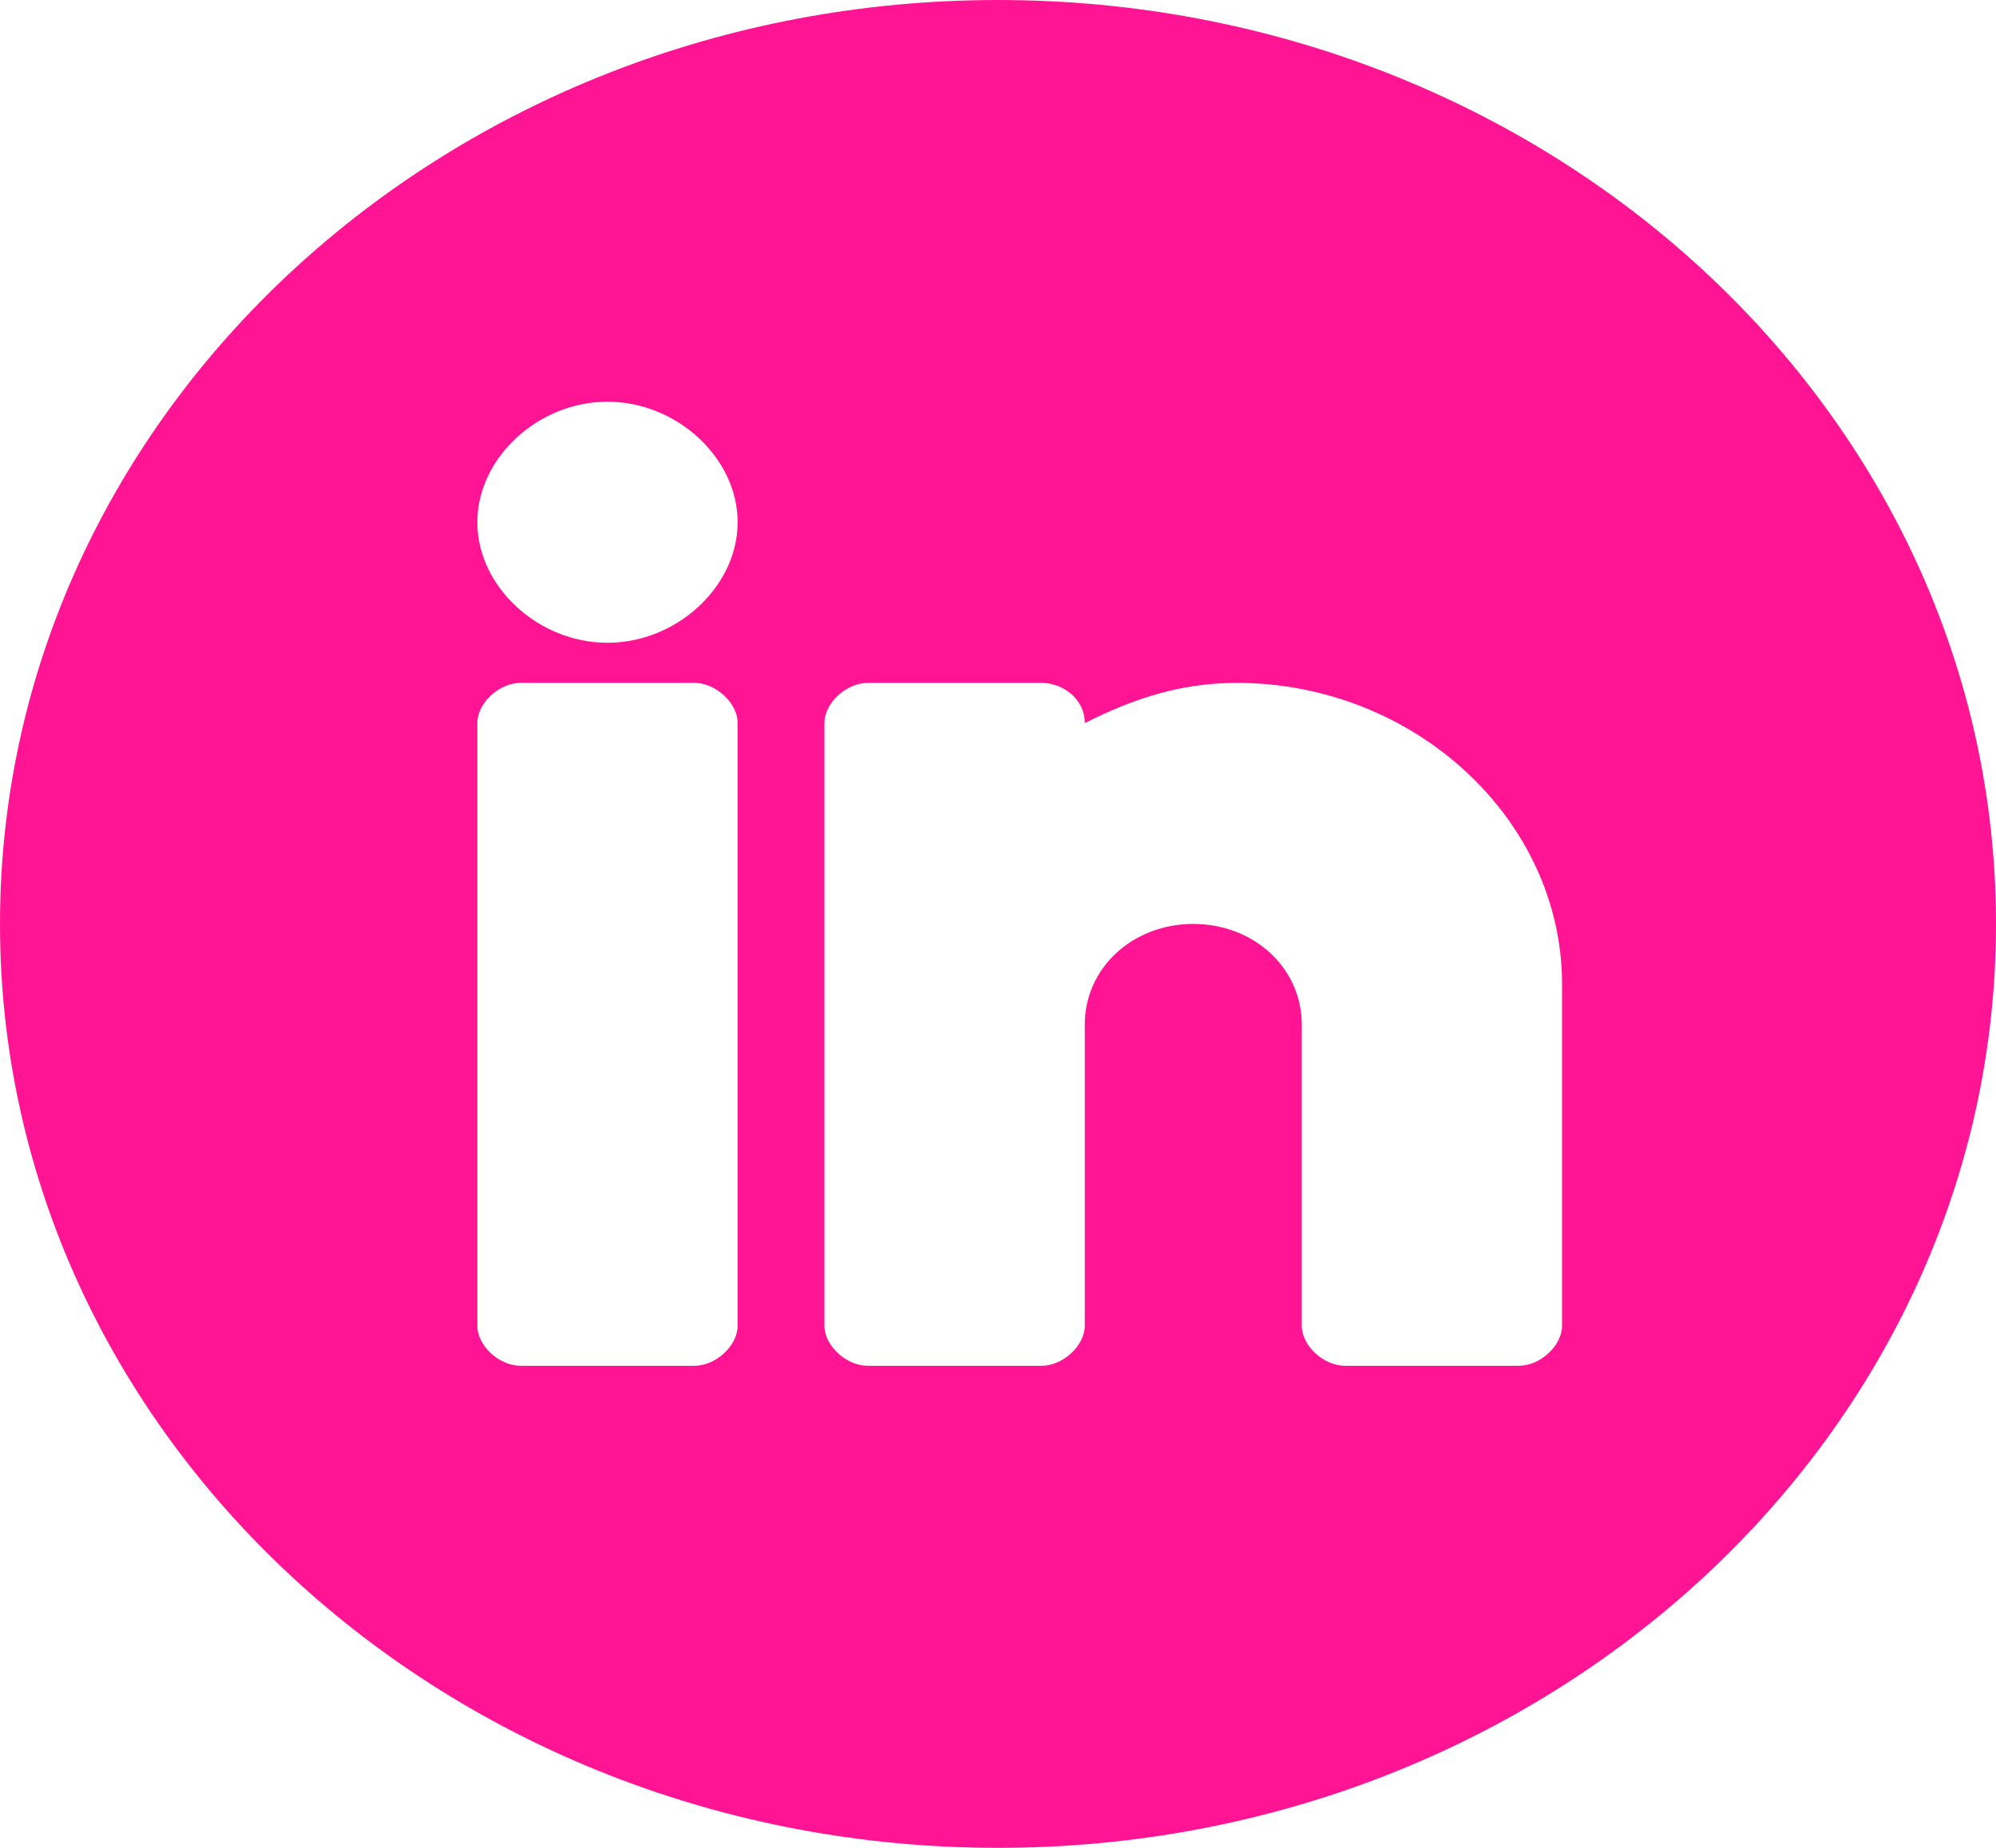
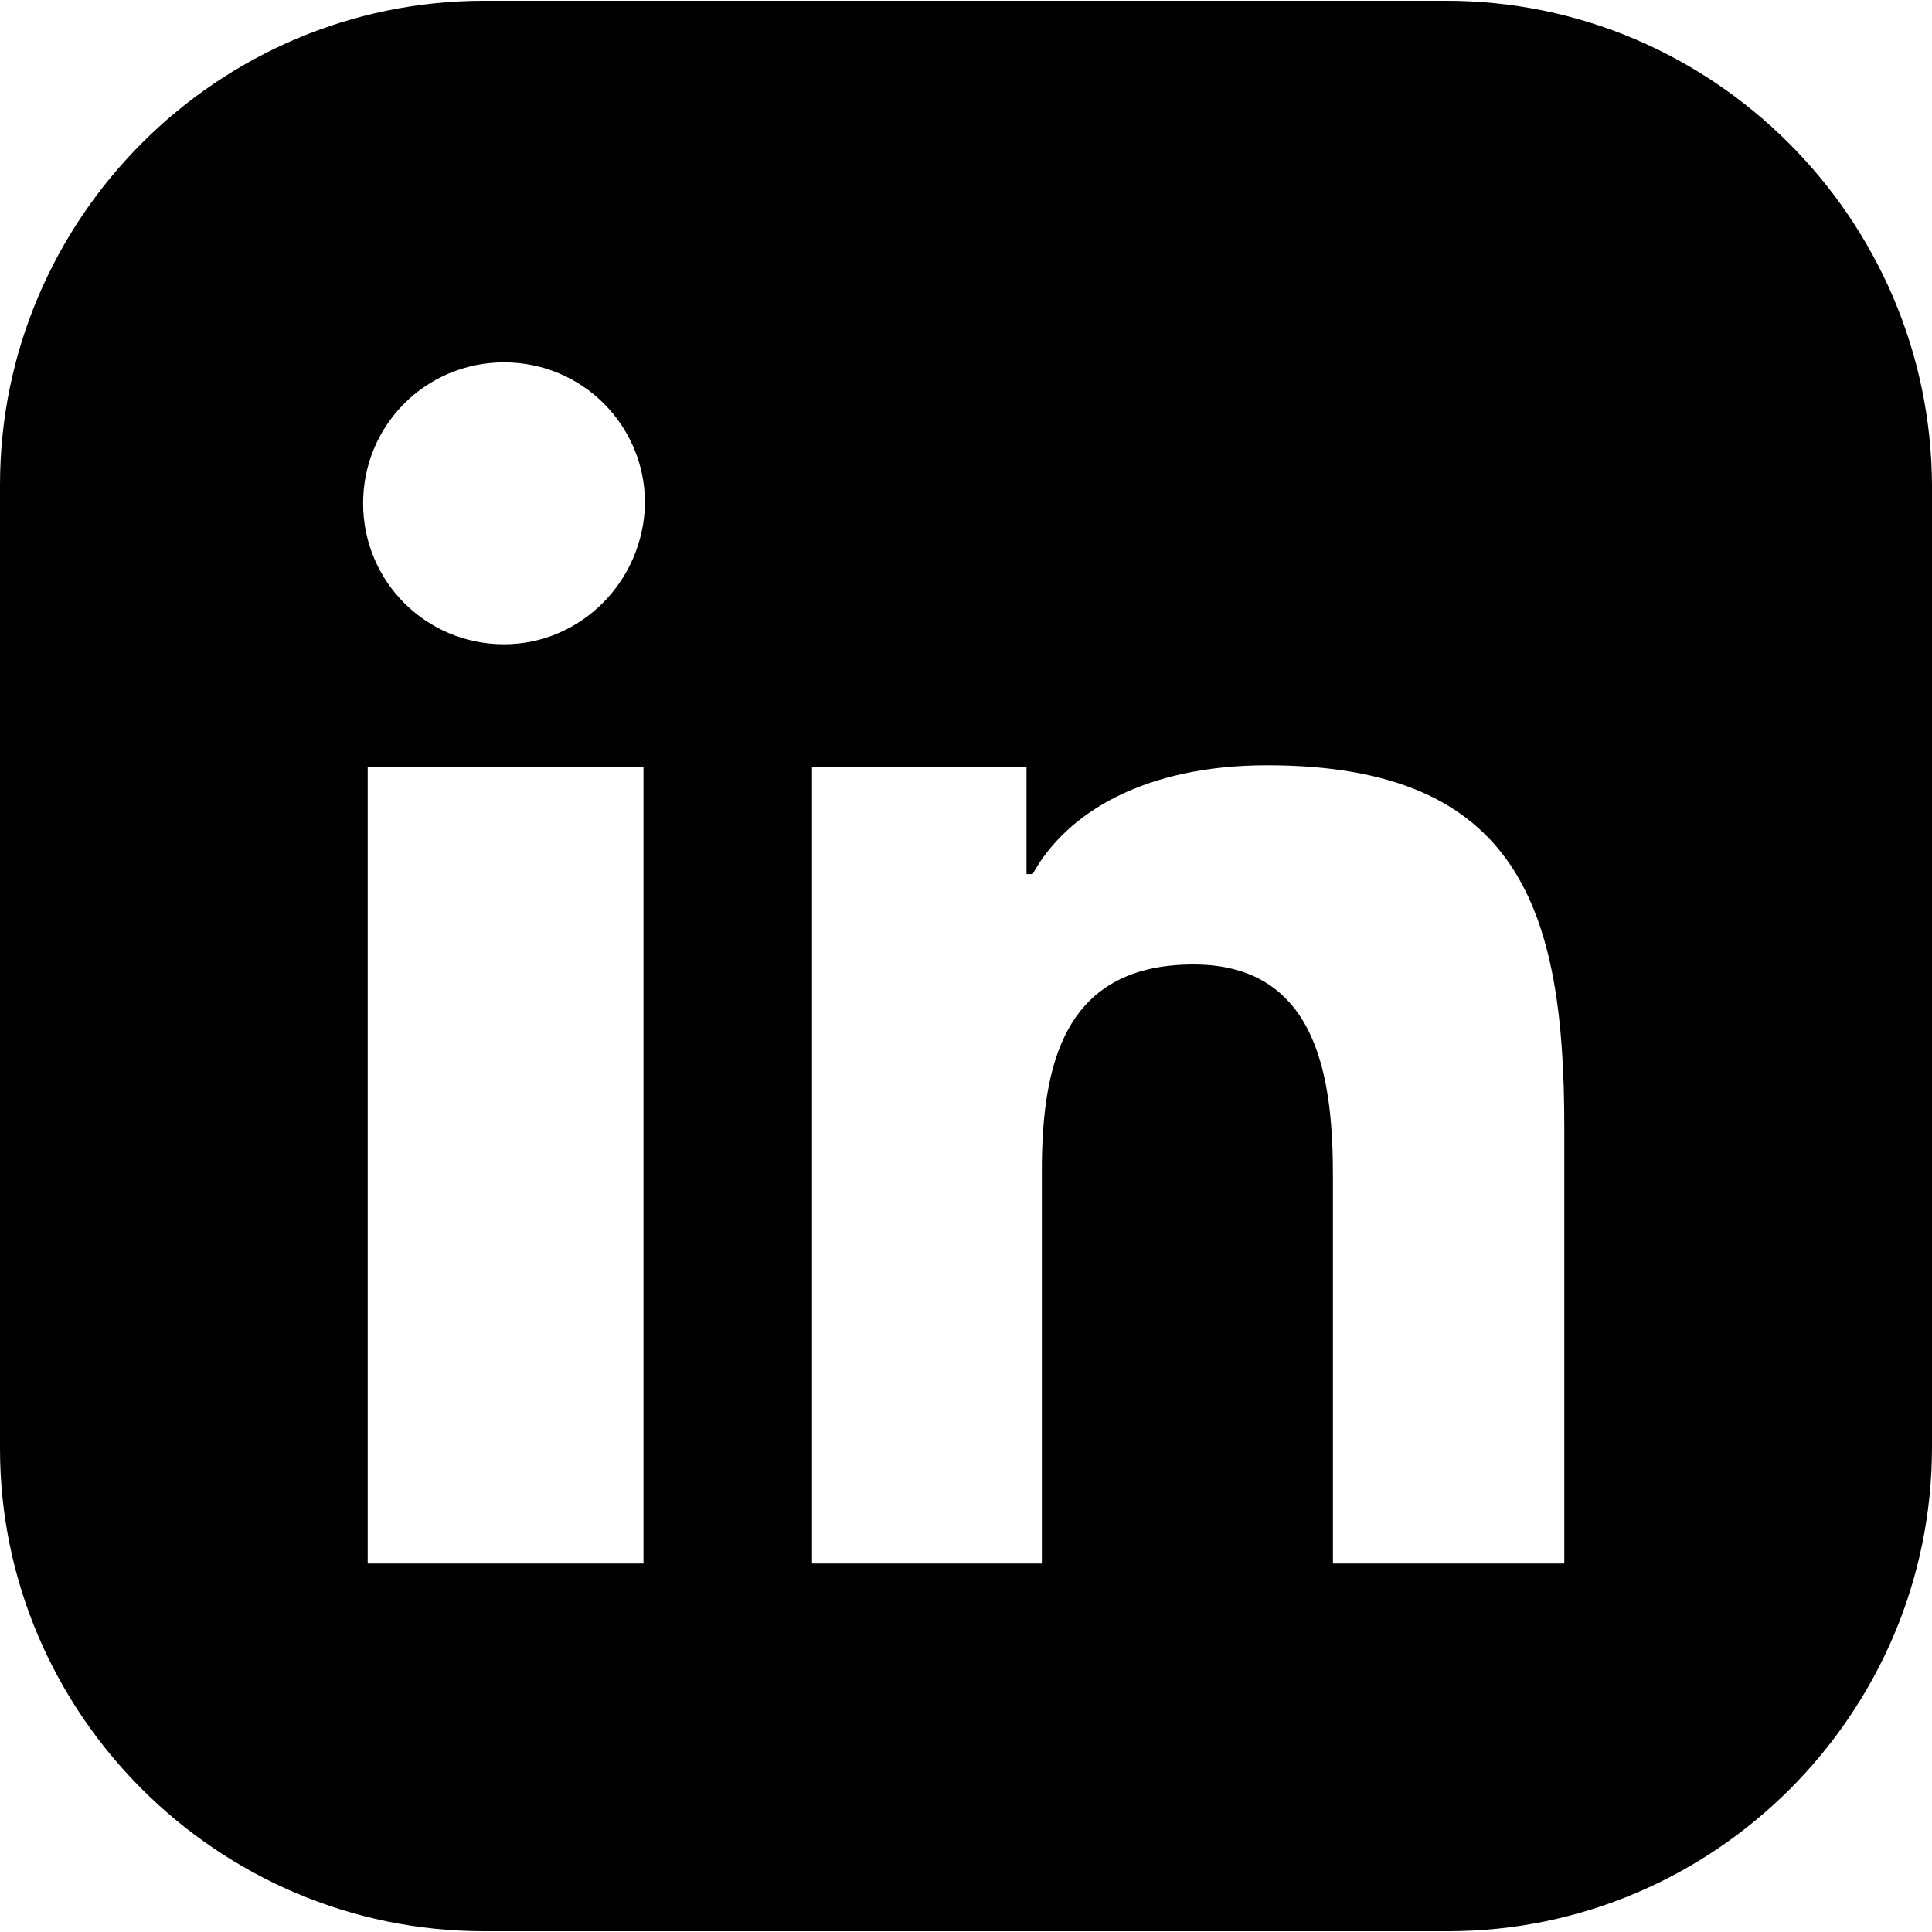
- <svg xmlns="http://www.w3.org/2000/svg" width="27" height="25" viewBox="0 0 27 25" fill="none">
-   <path d="M13.5 0C6.046 0 0 5.598 0 12.5C0 19.402 6.046 25 13.5 25C20.954 25 27 19.402 27 12.5C27 5.598 20.954 0 13.5 0ZM9.978 17.935C9.978 18.206 9.685 18.478 9.391 18.478H7.043C6.75 18.478 6.457 18.206 6.457 17.935V9.783C6.457 9.511 6.75 9.239 7.043 9.239H9.391C9.685 9.239 9.978 9.511 9.978 9.783V17.935ZM8.217 8.696C7.278 8.696 6.457 7.935 6.457 7.065C6.457 6.196 7.278 5.435 8.217 5.435C9.157 5.435 9.978 6.196 9.978 7.065C9.978 7.935 9.157 8.696 8.217 8.696ZM21.13 17.935C21.13 18.206 20.837 18.478 20.544 18.478H18.196C17.902 18.478 17.609 18.206 17.609 17.935V13.859C17.609 13.098 16.963 12.5 16.141 12.5C15.32 12.5 14.674 13.098 14.674 13.859V17.935C14.674 18.206 14.38 18.478 14.087 18.478H11.739C11.446 18.478 11.152 18.206 11.152 17.935V9.783C11.152 9.511 11.446 9.239 11.739 9.239H14.087C14.38 9.239 14.674 9.457 14.674 9.783C15.32 9.457 15.965 9.239 16.728 9.239C19.135 9.239 21.13 11.087 21.13 13.315V17.935Z" fill="#FF1493" />
+ <svg xmlns="http://www.w3.org/2000/svg" version="1.1" id="Layer_1" x="0px" y="0px" viewBox="0 0 504.4 504.4" style="enable-background:new 0 0 504.4 504.4;" xml:space="preserve">
+   <g>
+     <g>
+       <path d="M377.6,0.2H126.4C56.8,0.2,0,57,0,126.6v251.6c0,69.2,56.8,126,126.4,126H378c69.6,0,126.4-56.8,126.4-126.4V126.6    C504,57,447.2,0.2,377.6,0.2z M168,408.2H96v-208h72V408.2z M131.6,168.2c-20.4,0-36.8-16.4-36.8-36.8c0-20.4,16.4-36.8,36.8-36.8    c20.4,0,36.8,16.4,36.8,36.8C168,151.8,151.6,168.2,131.6,168.2z M408.4,408.2H408h-60V307.4c0-24.4-3.2-55.6-36.4-55.6    c-34,0-39.6,26.4-39.6,54v102.4h-60v-208h56v28h1.6c8.8-16,29.2-28.4,61.2-28.4c66,0,77.6,38,77.6,94.4V408.2z" />
+     </g>
+   </g>
+   <g>
+ </g>
+   <g>
+ </g>
+   <g>
+ </g>
+   <g>
+ </g>
+   <g>
+ </g>
+   <g>
+ </g>
+   <g>
+ </g>
+   <g>
+ </g>
+   <g>
+ </g>
+   <g>
+ </g>
+   <g>
+ </g>
+   <g>
+ </g>
+   <g>
+ </g>
+   <g>
+ </g>
+   <g>
+ </g>
</svg>
